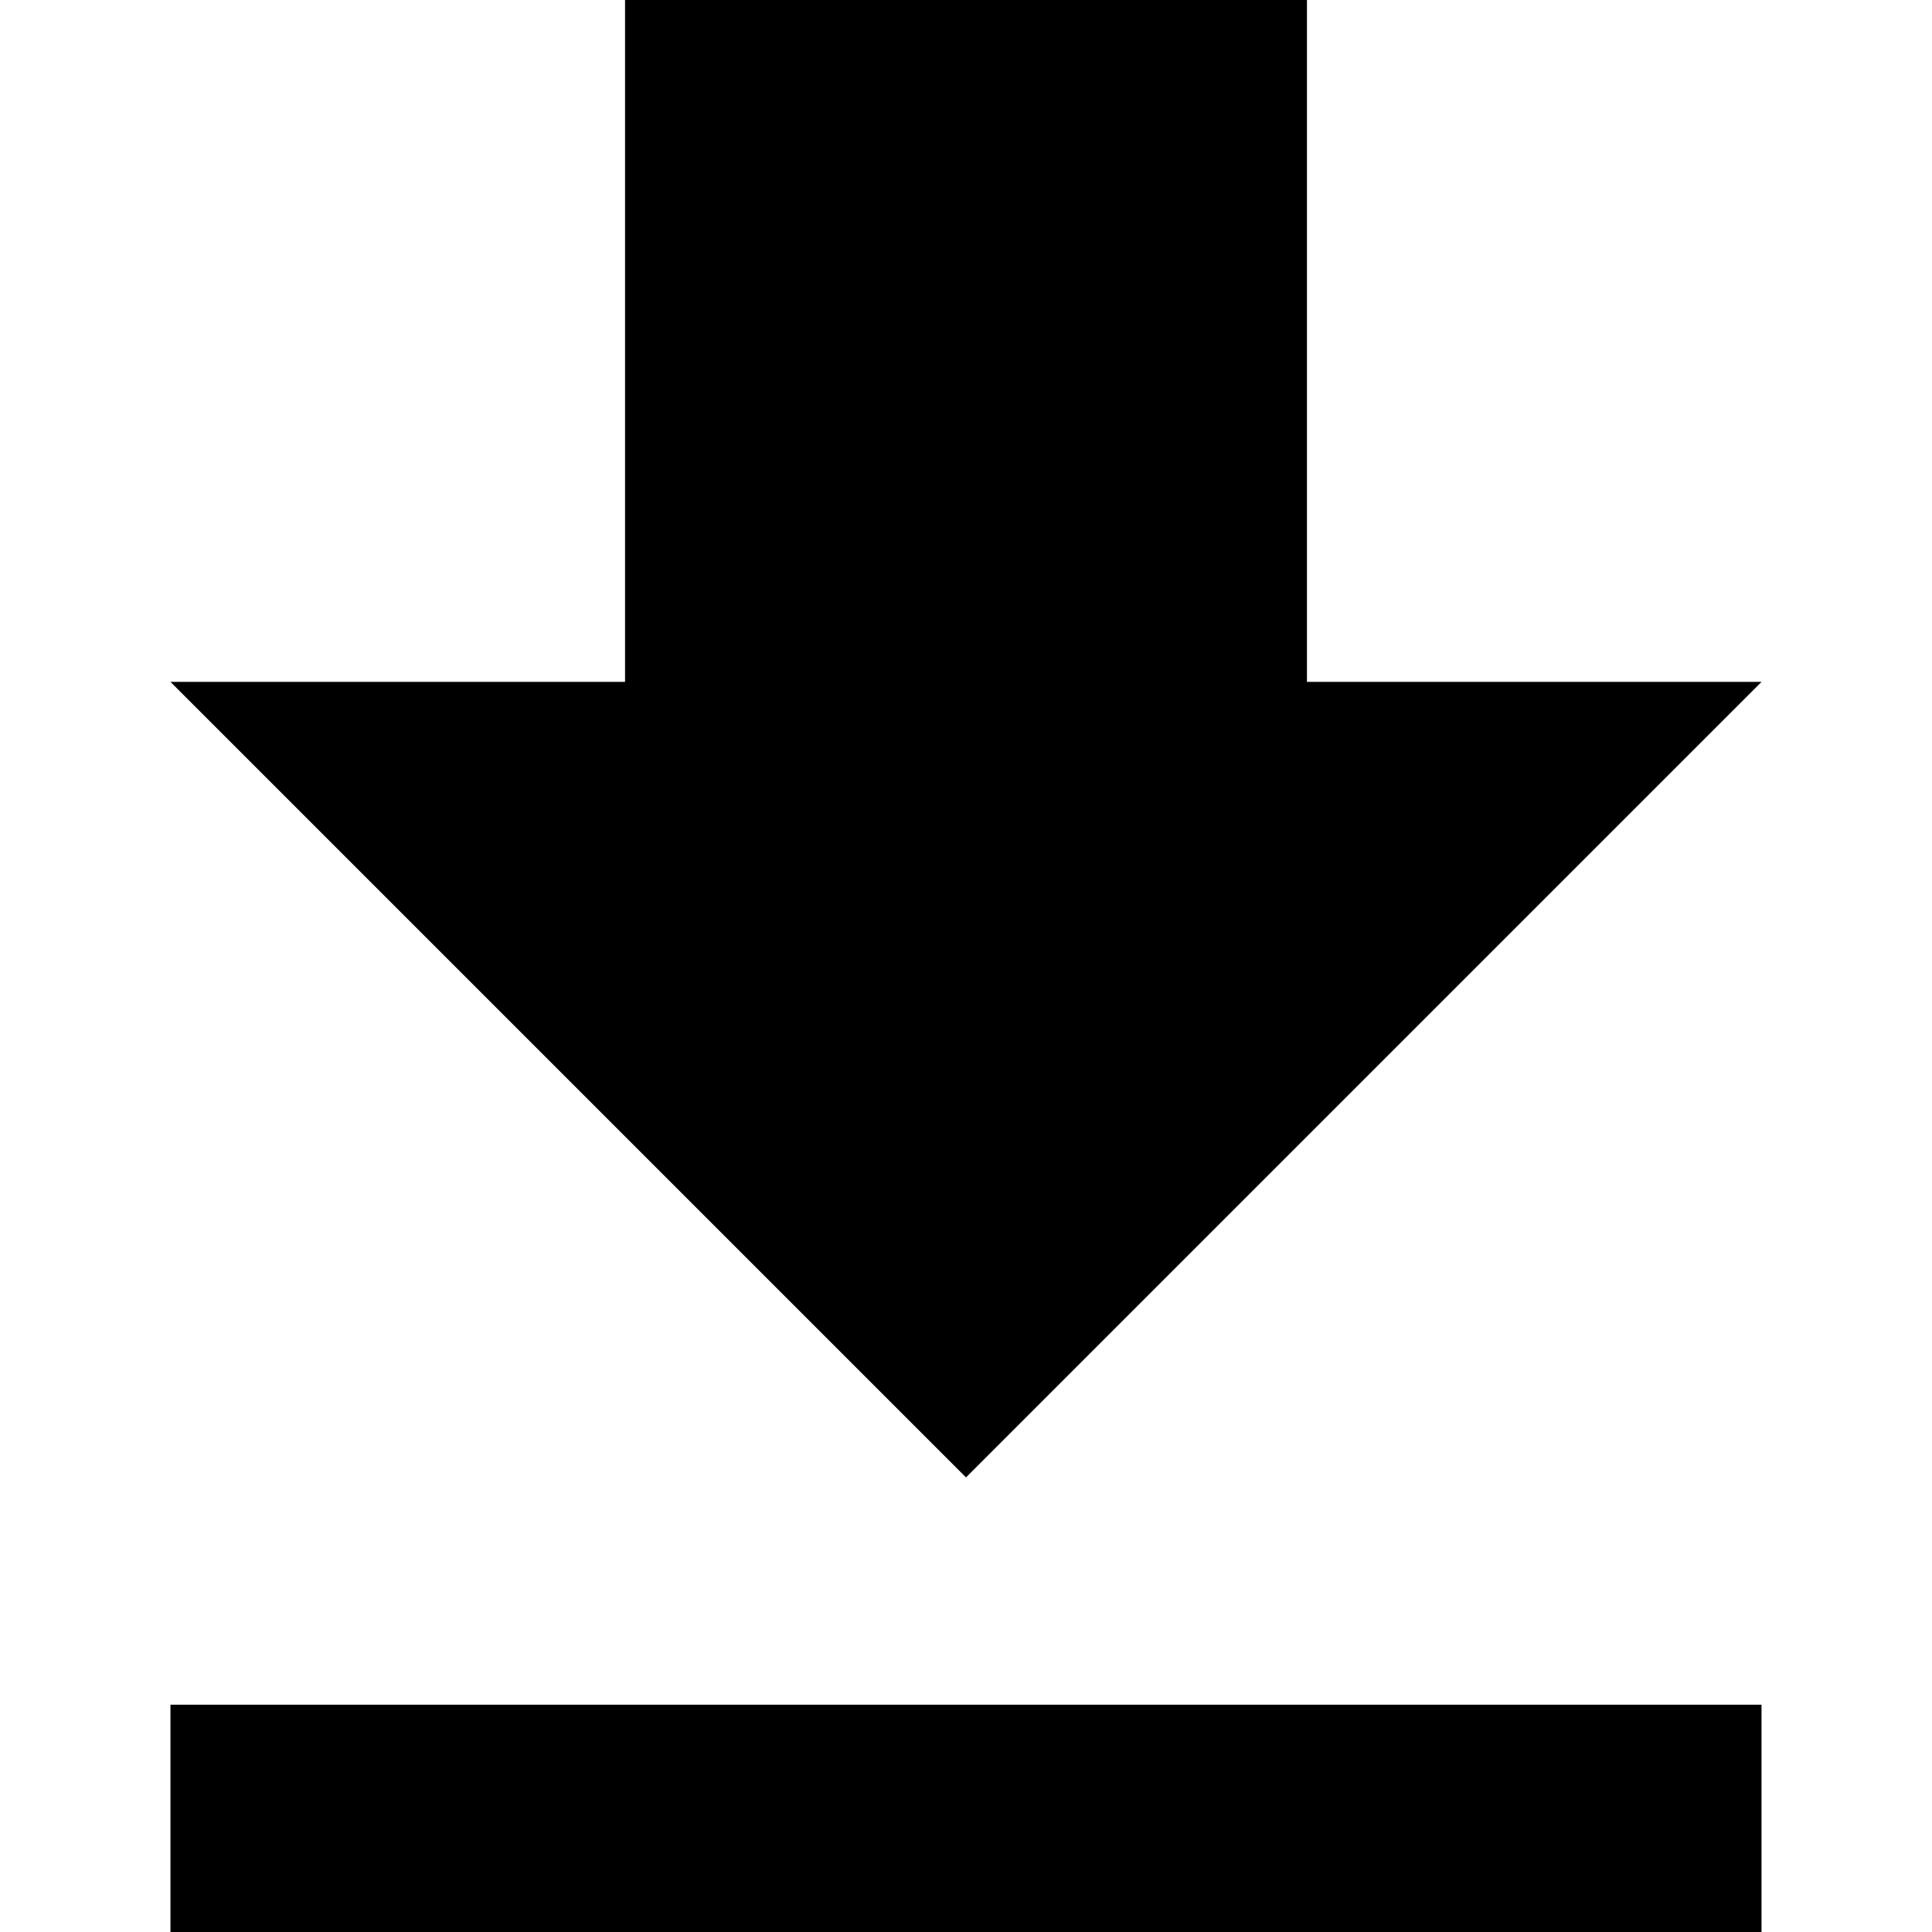
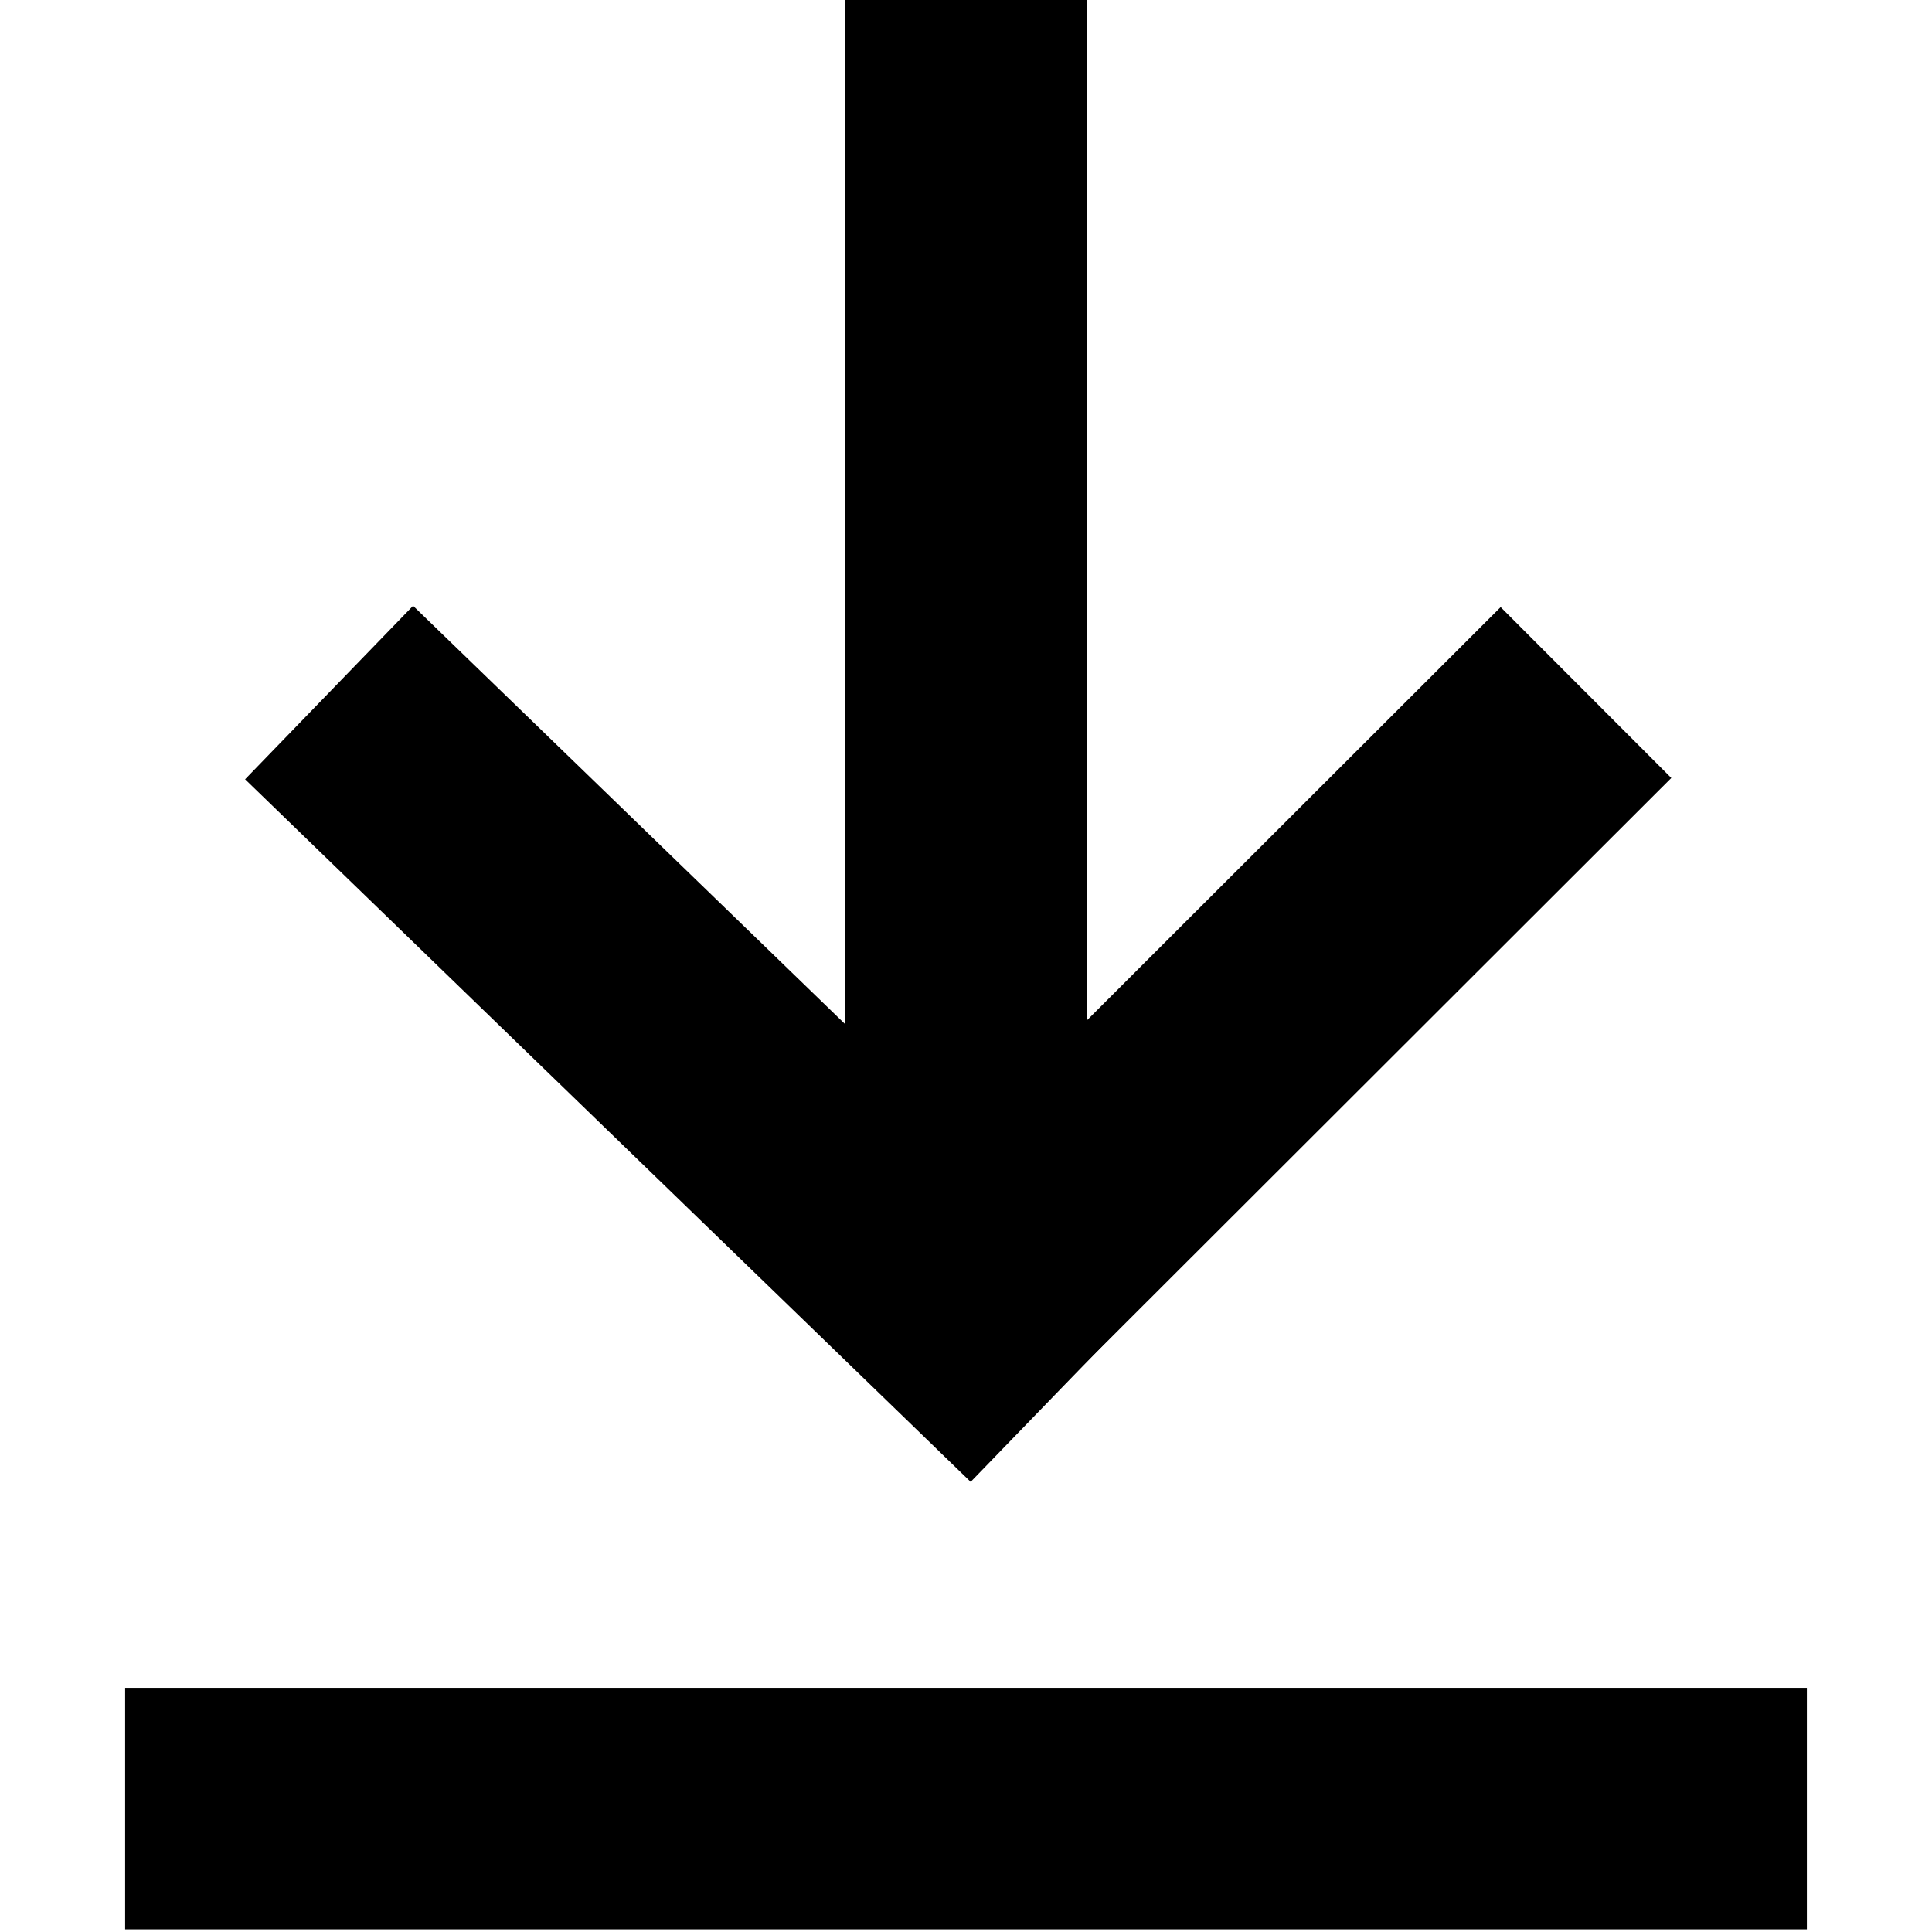
- <svg xmlns="http://www.w3.org/2000/svg" version="1.1" id="Layer_1" x="0px" y="0px" width="48px" height="48px" viewBox="0 0 48 48" enableBackground="new 0 0 48 48" xml:space="preserve">
-   <path d="M43.765,16.941H32.471V0H15.529v16.941H4.235L24,36.706L43.765,16.941z M4.235,42.353V48h39.529v-5.647H4.235z" />
-   <path fill="none" d="M0,0h48v48H0V0z" />
+ <svg xmlns="http://www.w3.org/2000/svg" version="1.1" id="Layer_1" x="0px" y="0px" width="48px" height="48px" viewBox="0 0 48 48" enable-background="new 0 0 48 48" xml:space="preserve">
+   <g>
+     <g>
+       <line fill="none" stroke="#000000" stroke-width="6" stroke-miterlimit="10" x1="24" y1="32.545" x2="24" y2="0" />
+       <line fill="none" stroke="#000000" stroke-width="6" stroke-miterlimit="10" x1="22.067" y1="34.521" x2="39.403" y2="17.206" />
+       <line fill="none" stroke="#000000" stroke-width="6" stroke-miterlimit="10" x1="26.203" y1="34.661" x2="8.176" y2="17.206" />
+     </g>
+     <line fill="none" stroke="#000000" stroke-width="6" stroke-miterlimit="10" x1="3.109" y1="44.934" x2="44.891" y2="44.934" />
+   </g>
</svg>
